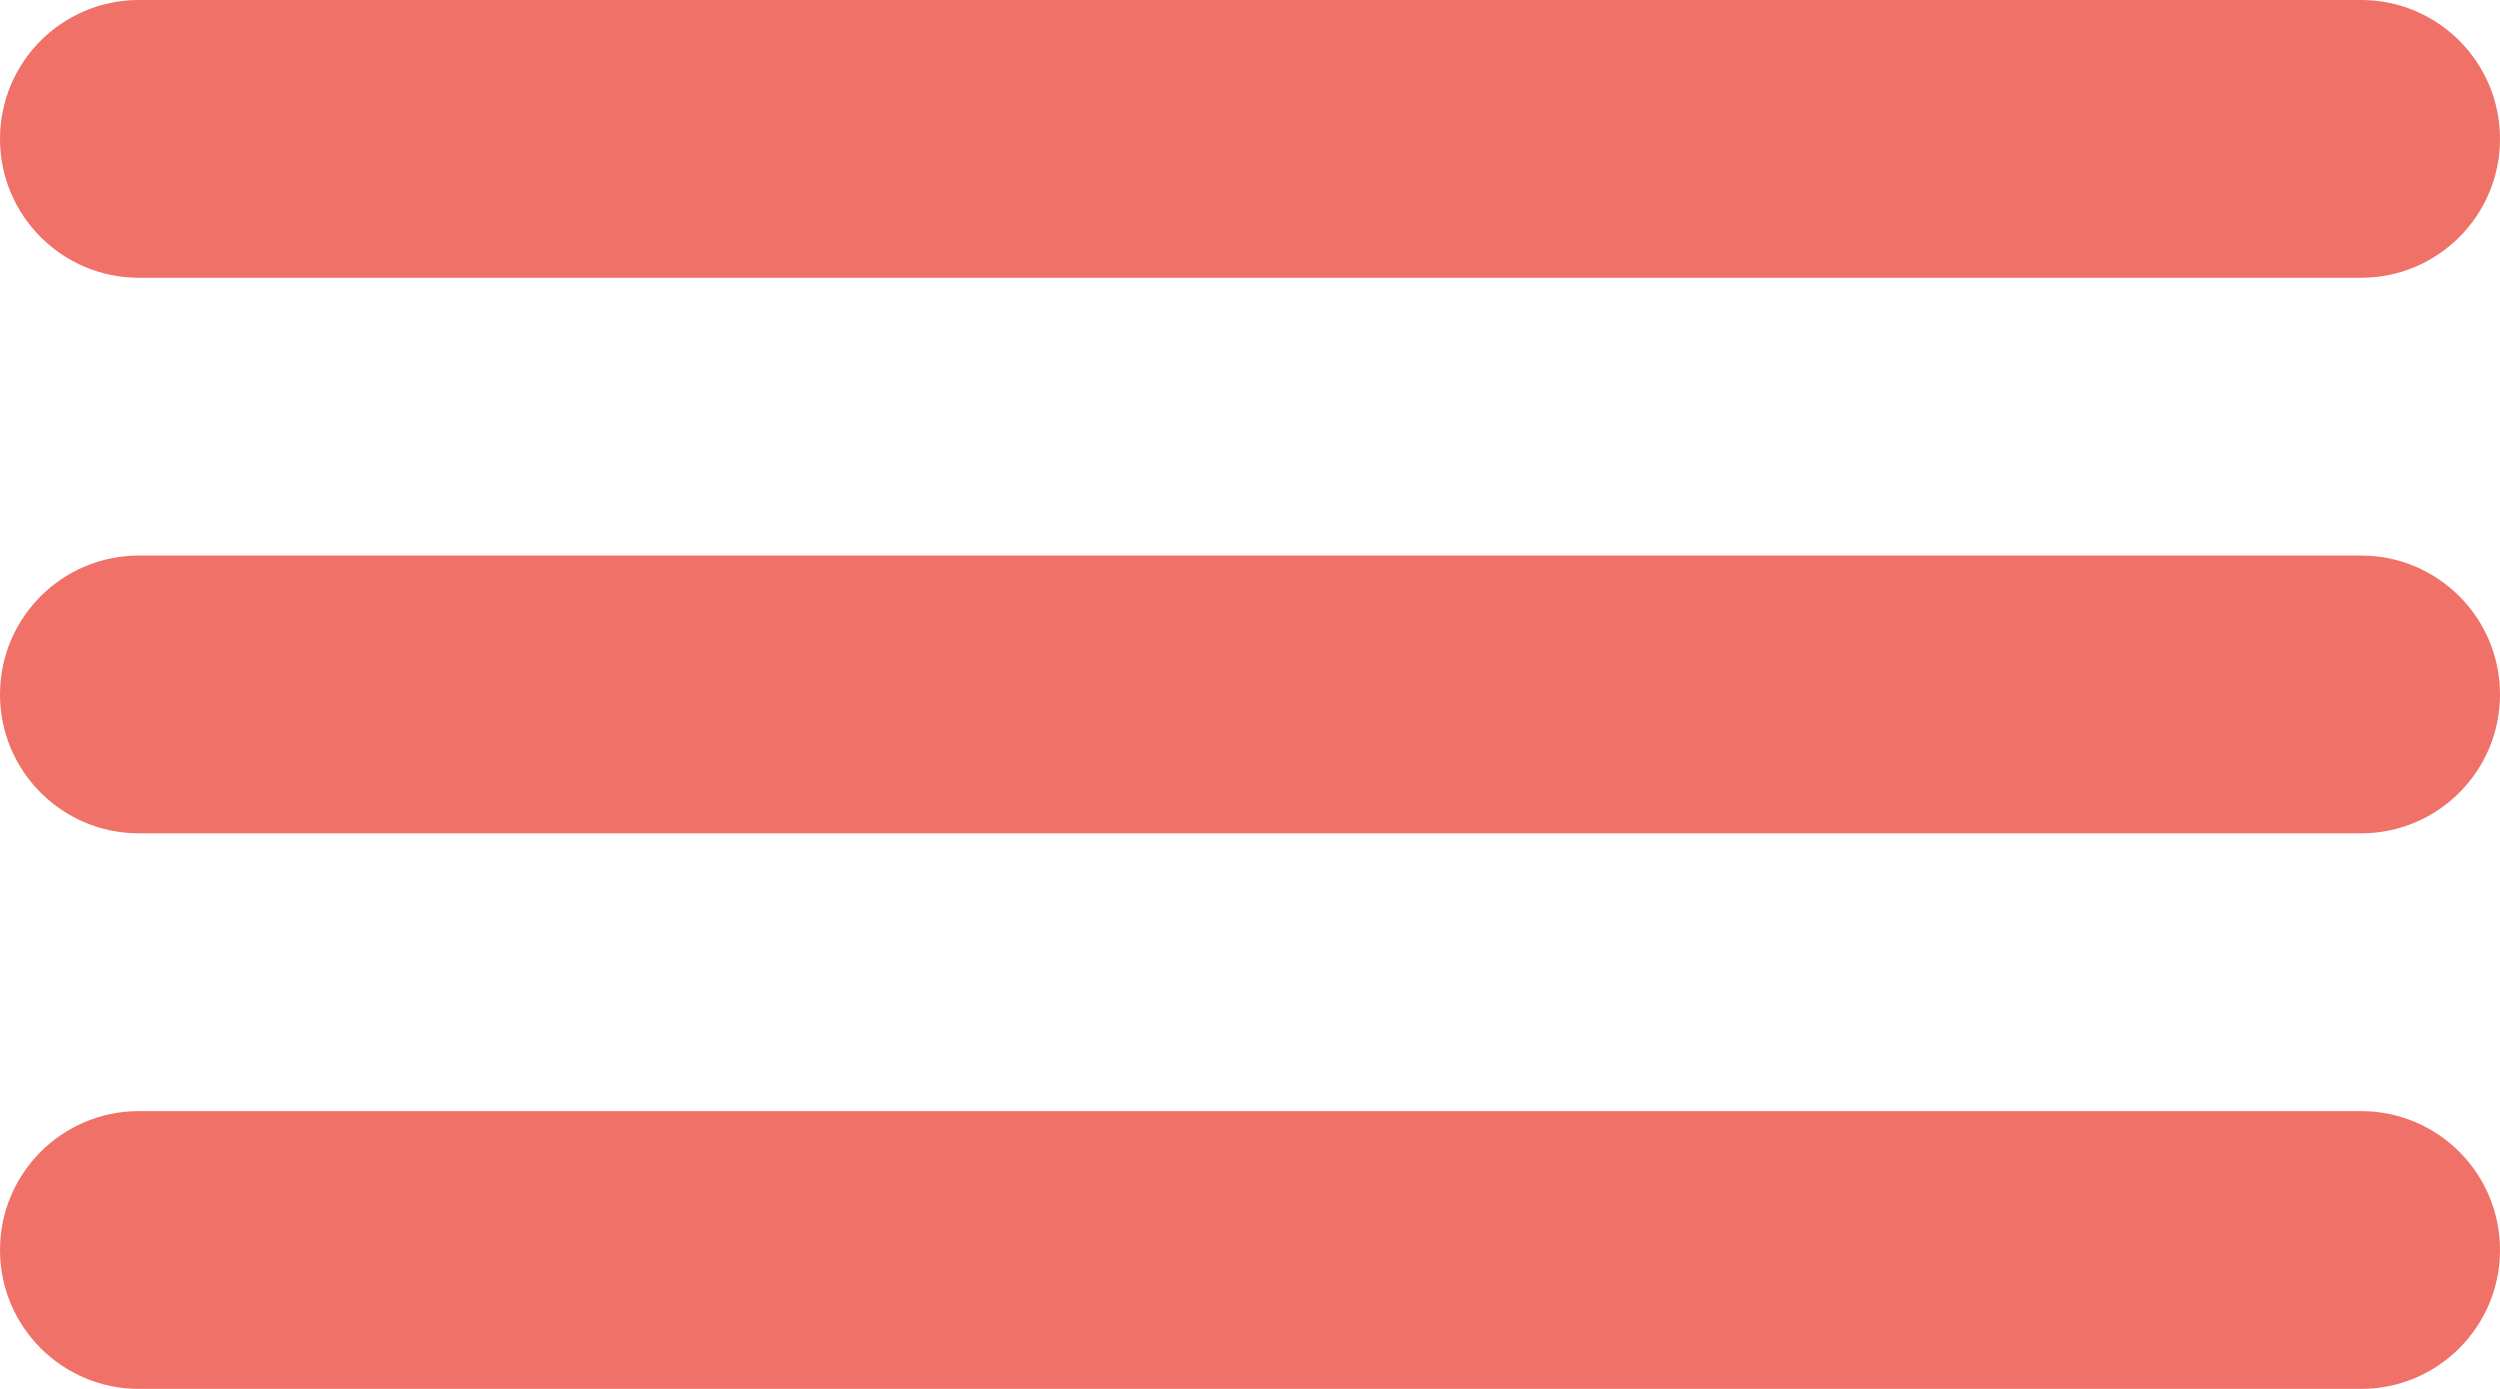
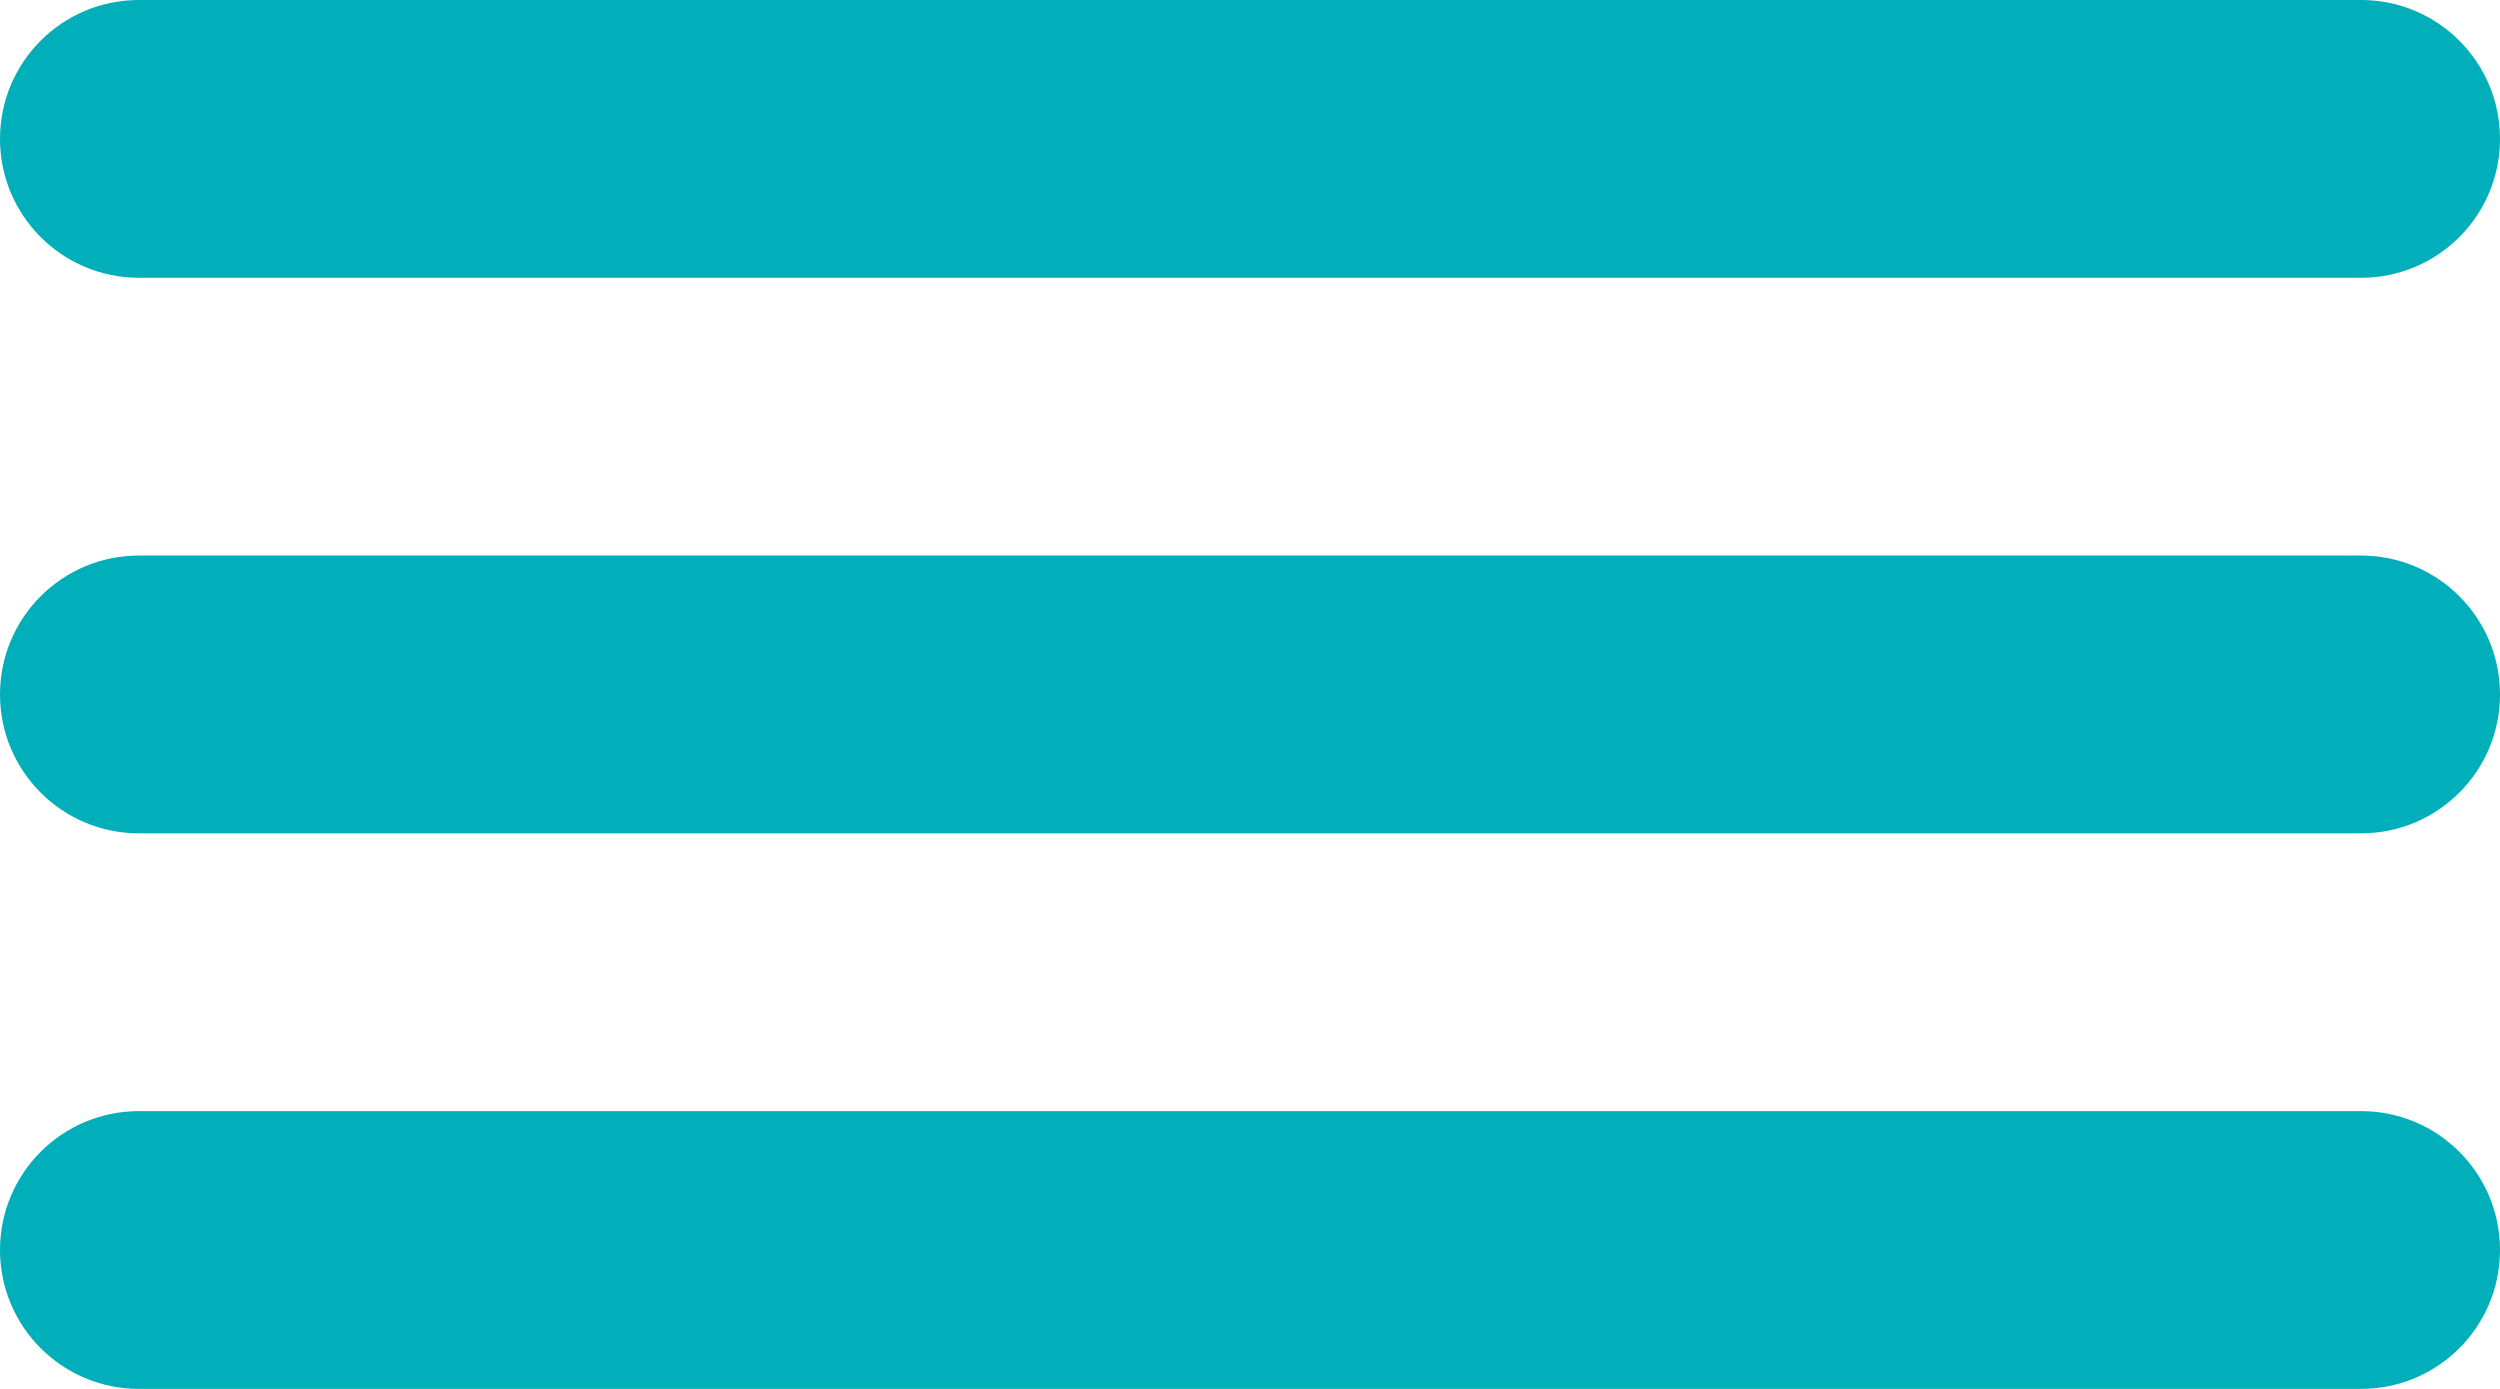
<svg xmlns="http://www.w3.org/2000/svg" width="18" height="10" viewBox="0 0 18 10" fill="none">
-   <rect width="18" height="2" rx="1" fill="#F07167" />
-   <rect y="4" width="18" height="2" rx="1" fill="#F07167" />
-   <rect y="8" width="18" height="2" rx="1" fill="#F07167" />
+   <rect width="18" height="2" rx="1" fill="#00AFB9" />
+   <rect y="4" width="18" height="2" rx="1" fill="#00AFB9" />
+   <rect y="8" width="18" height="2" rx="1" fill="#00AFB9" />
</svg>
